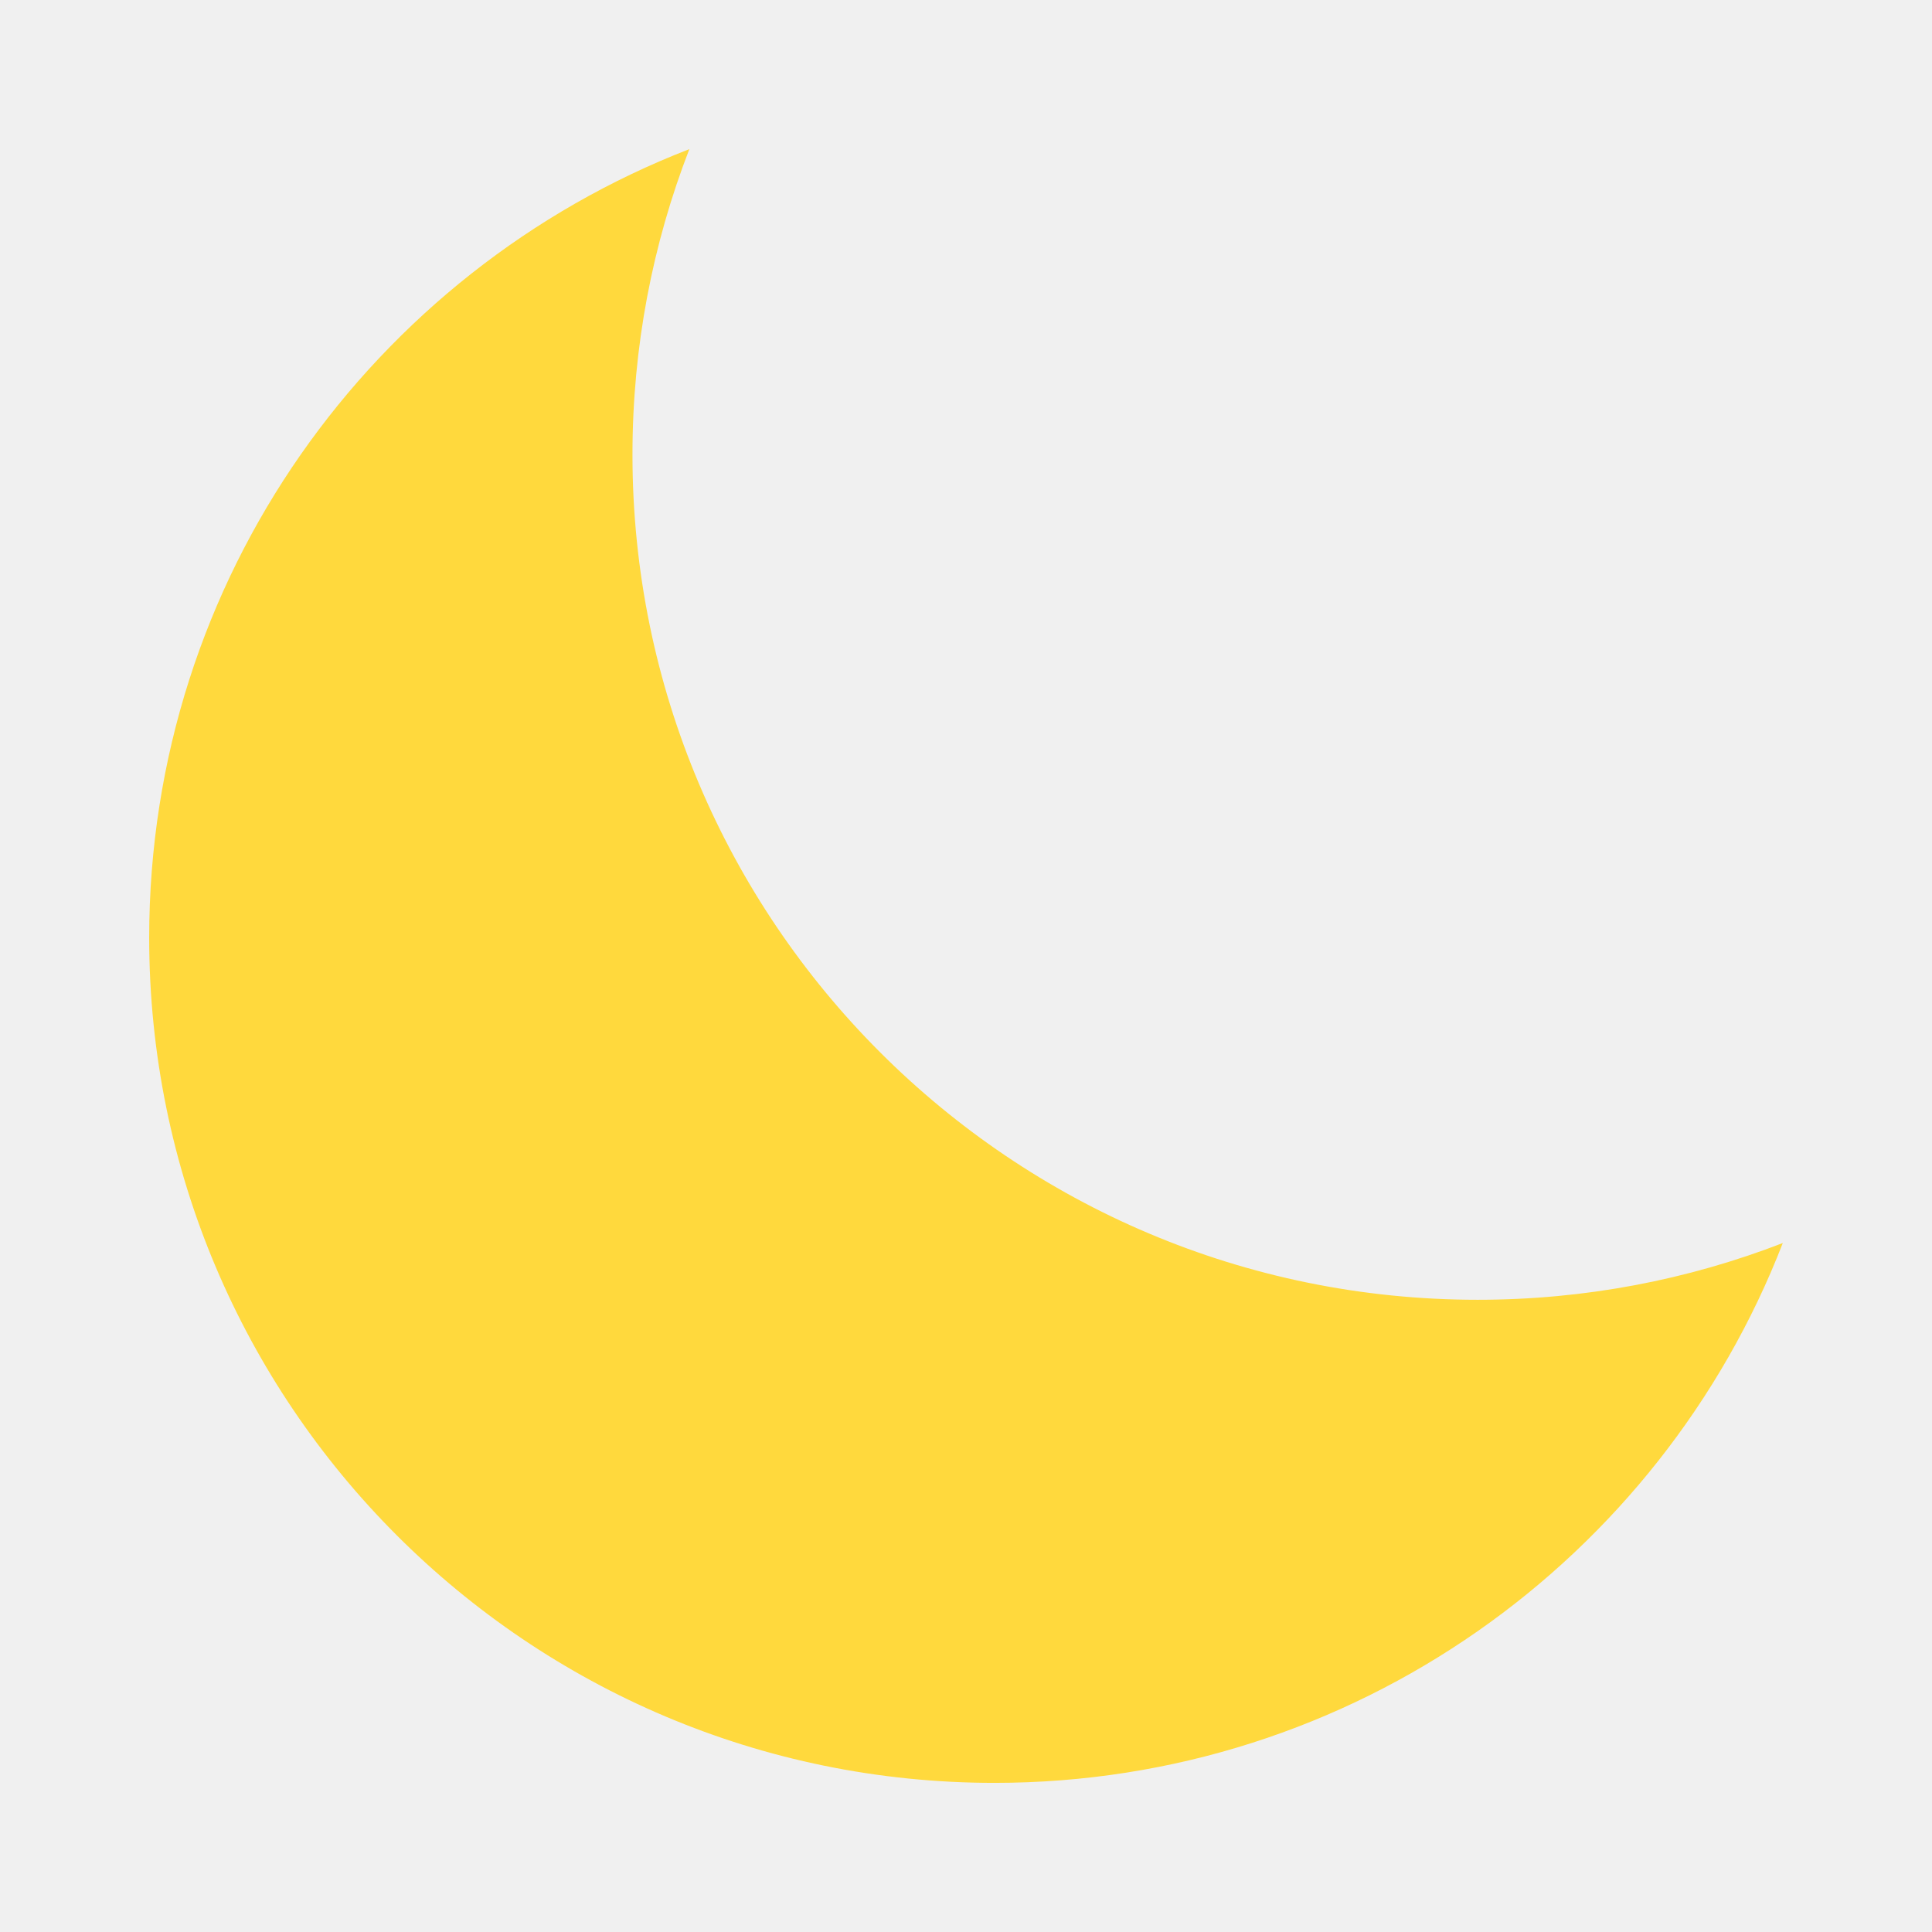
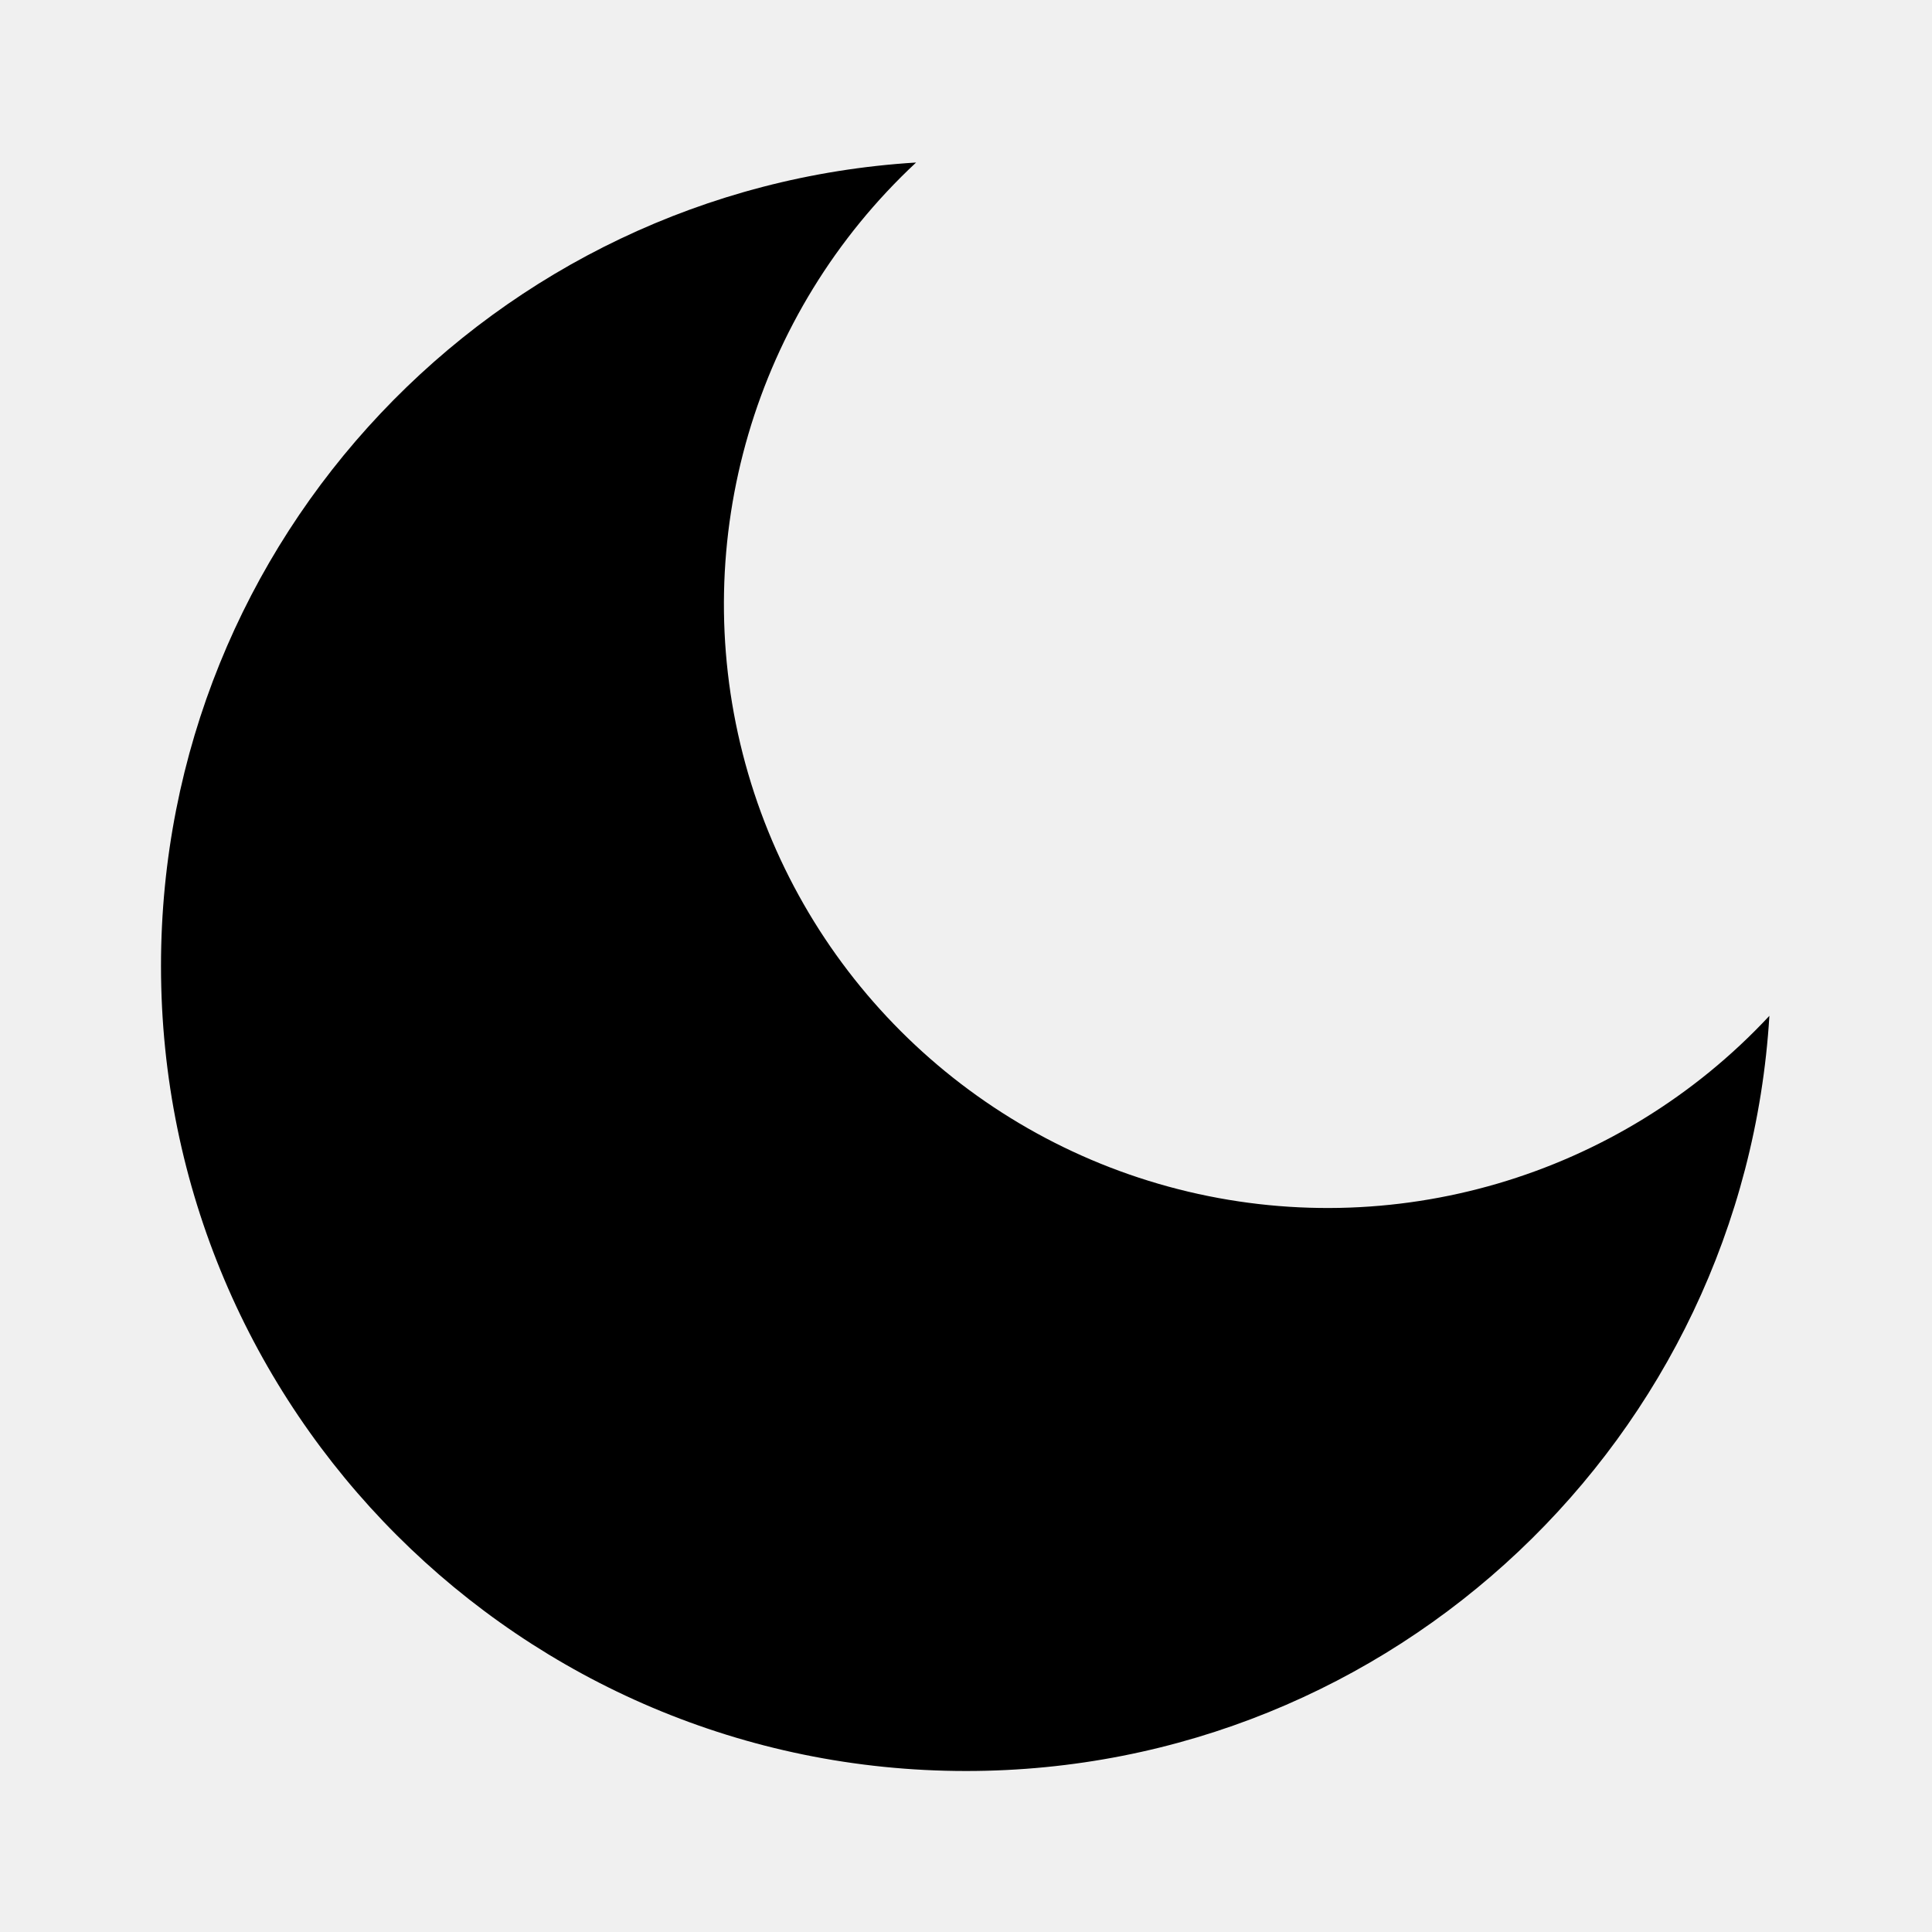
- <svg xmlns="http://www.w3.org/2000/svg" t="1669094703884" class="icon" viewBox="0 0 1024 1024" version="1.1" p-id="24094" width="200" height="200">
-   <path d="M335.22 240.91c0-57.08 10.68-111.66 30.15-161.87-167.51 64.86-286.3 227.51-286.3 417.92 0 247.42 200.58 448 448 448 190.34 0 352.95-118.71 417.85-286.13-50.16 19.42-104.69 30.08-161.71 30.08-247.41 0-447.99-200.57-447.99-448z" fill="#ffd93d" p-id="24095" />
+ <svg xmlns="http://www.w3.org/2000/svg" width="16" height="16" viewBox="0 0 24 24" fill="#fff">
+   <path fill="none" d="M0 0h24v24H0z" />
+   <path fill="currentColor" d="M11.38 2.019a7.5 7.5 0 1 0 10.6 10.6C21.662 17.854 17.316 22 12.001 22 6.477 22 2 17.523 2 12c0-5.315 4.146-9.661 9.38-9.981" />
</svg>
